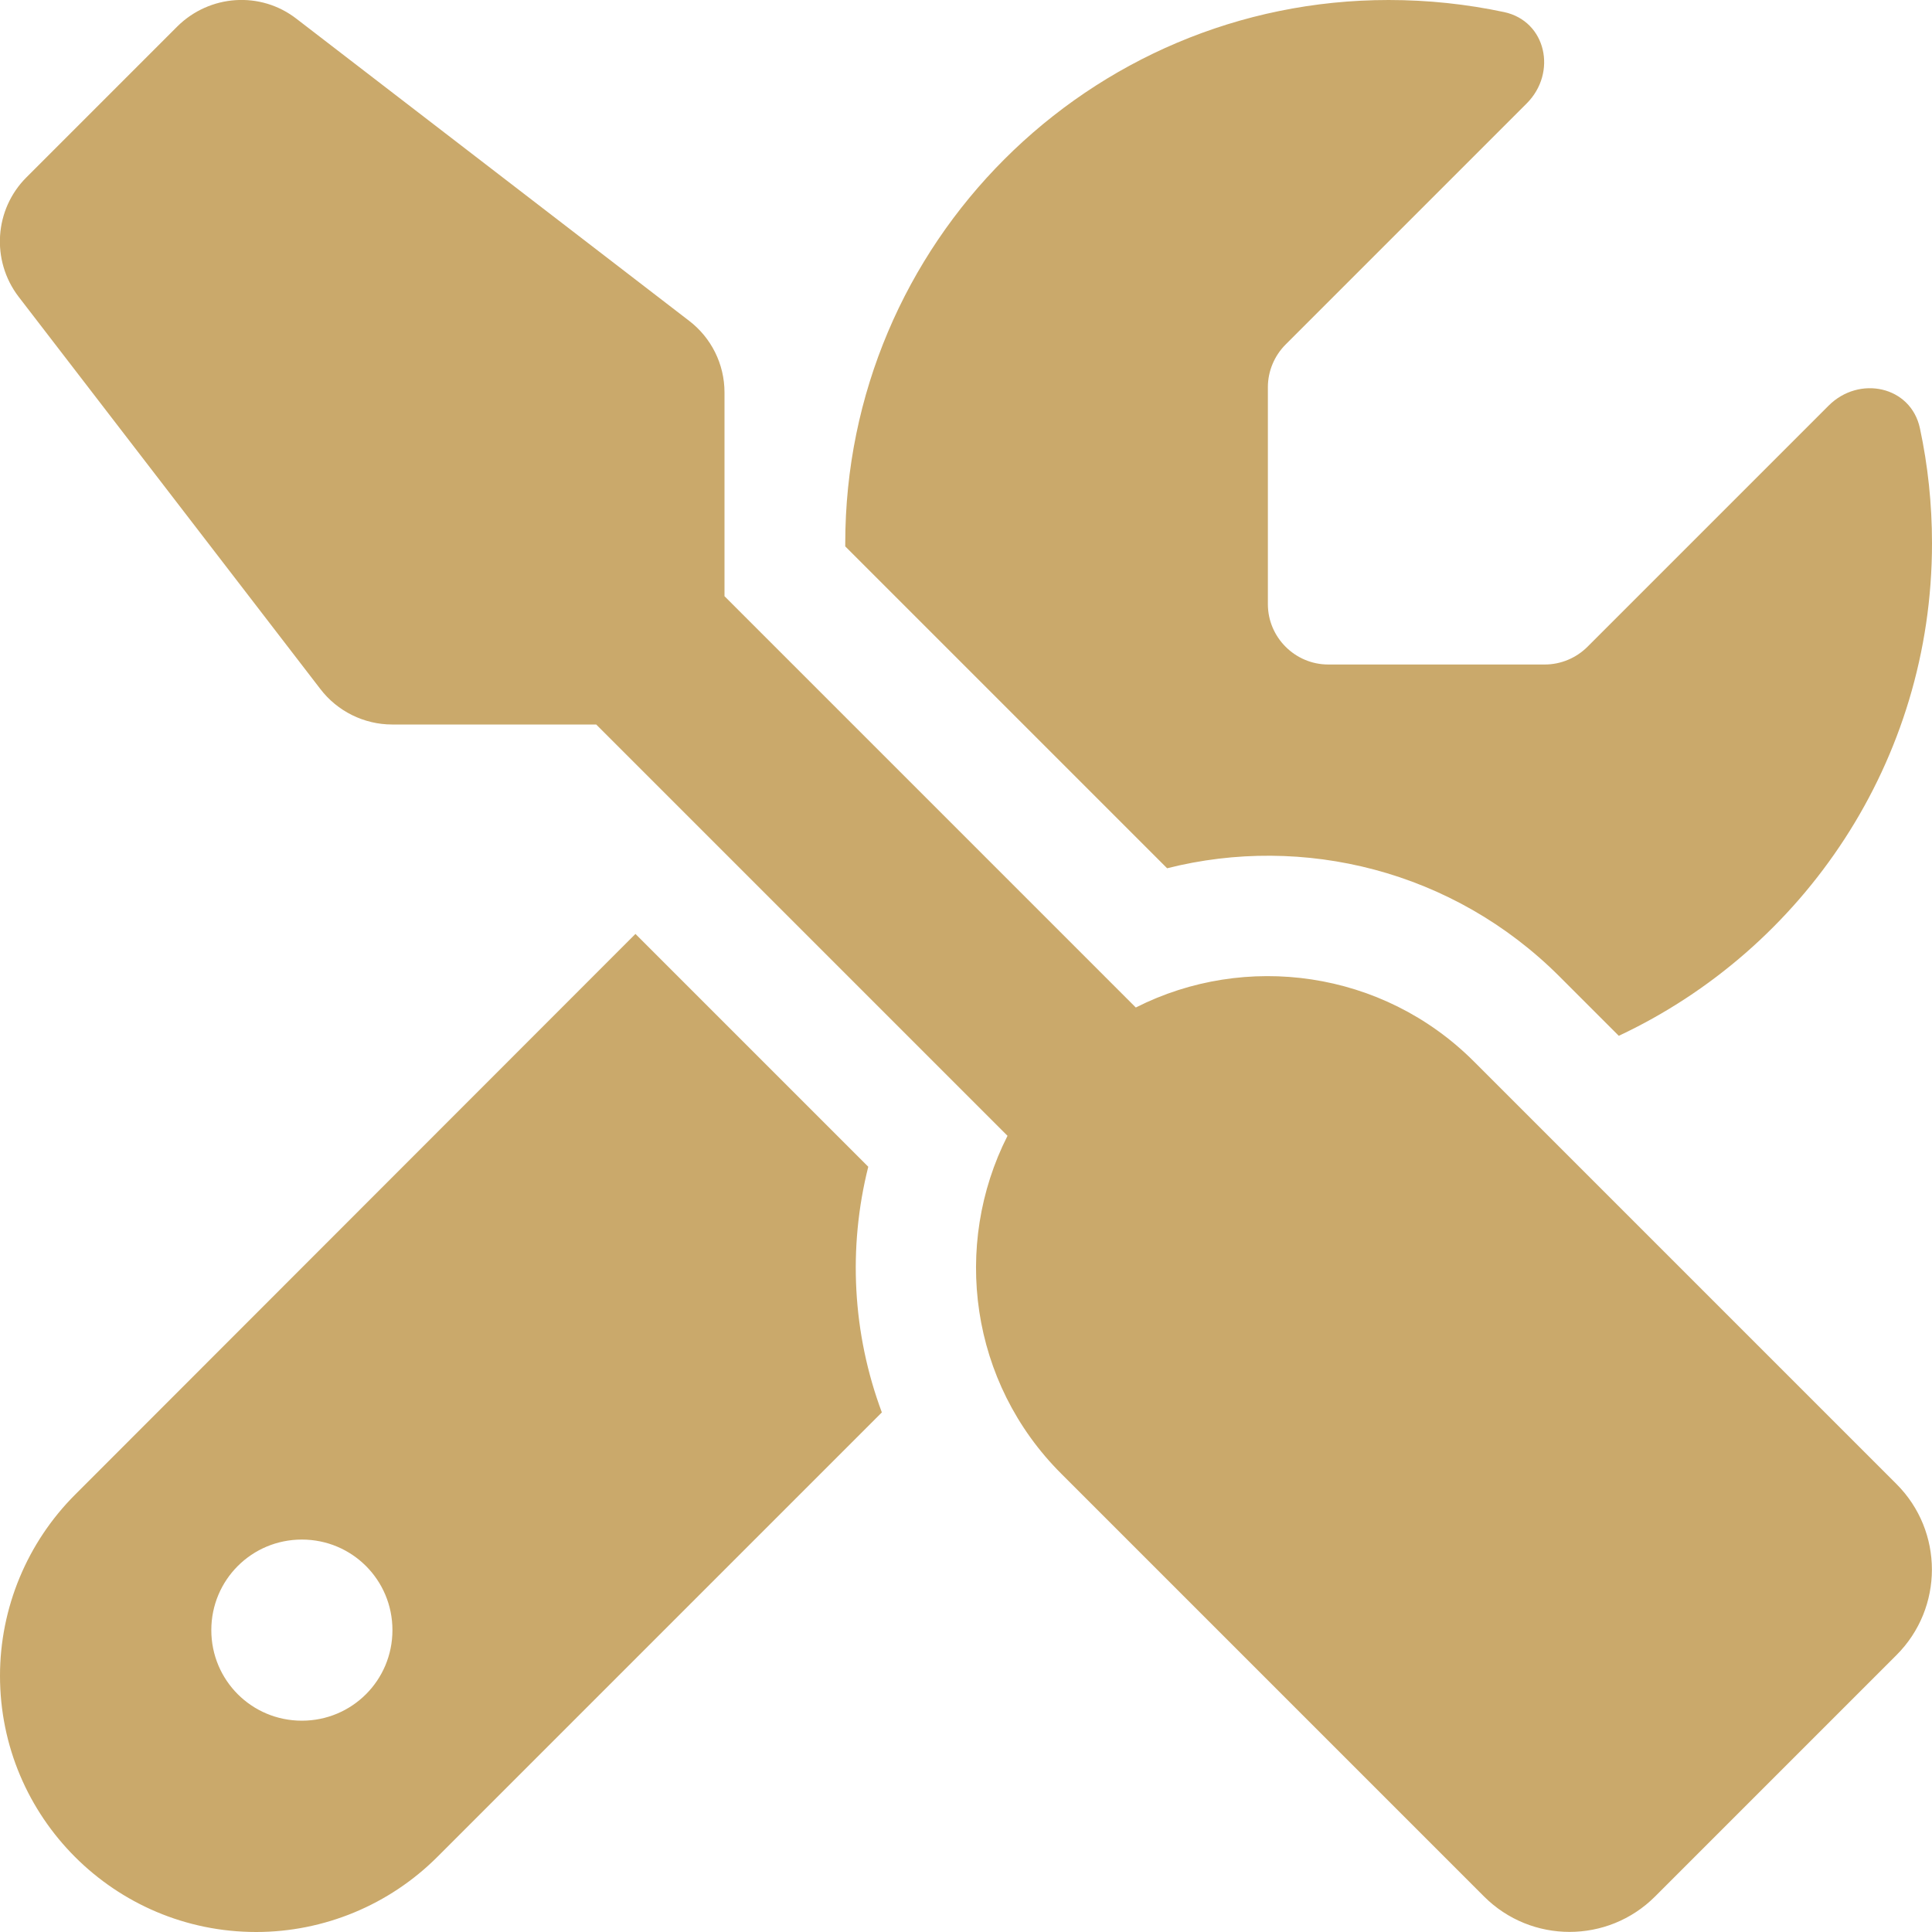
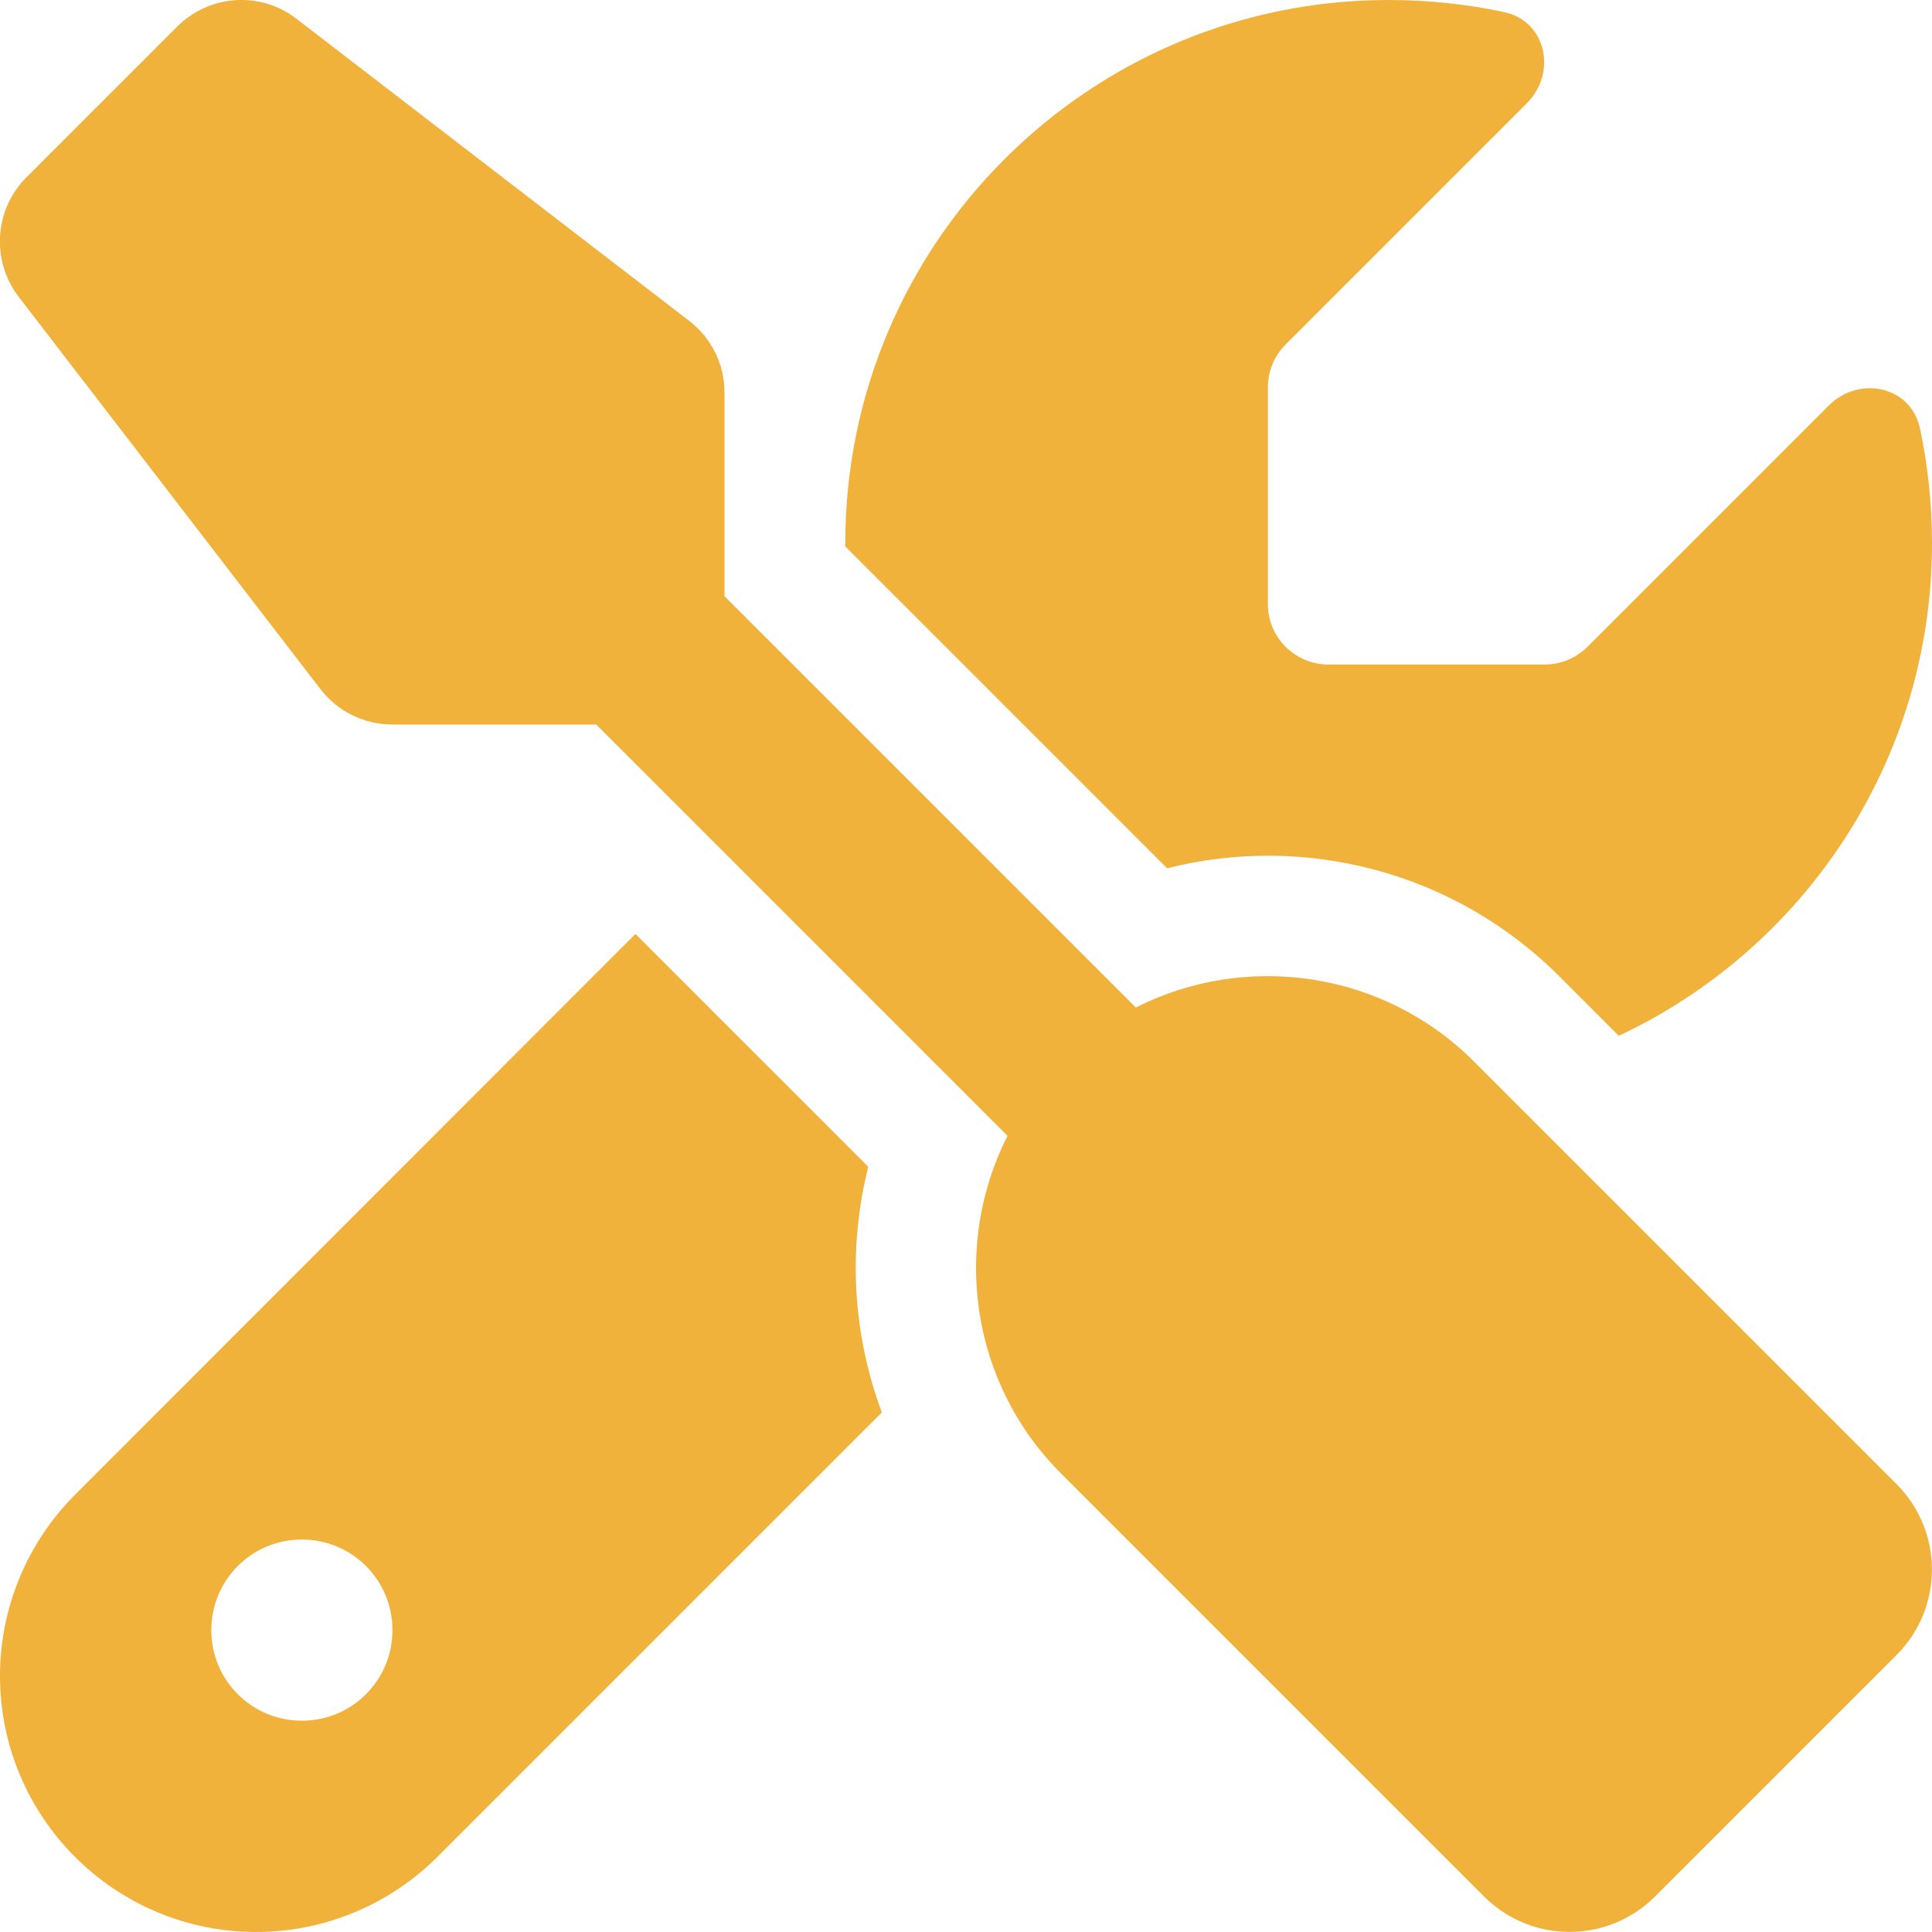
<svg xmlns="http://www.w3.org/2000/svg" viewBox="0 0 512 512">
-   <path fill="#CAA96B" d="M78.6 5C69.1-2.4 55.6-1.5 47 7L7 47c-8.5 8.5-9.4 22-2.1 31.6l80 104c4.5 5.9 11.6 9.4 19 9.4h54.1l109 109c-14.7 29-10 65.4 14.3 89.6l112 112c12.5 12.5 32.8 12.5 45.3 0l64-64c12.5-12.5 12.5-32.8 0-45.3l-112-112c-24.2-24.2-60.6-29-89.6-14.3l-109-109V104c0-7.5-3.5-14.5-9.4-19L78.6 5zM19.9 396.1C7.2 408.8 0 426.1 0 444.1C0 481.6 30.4 512 67.9 512c18 0 35.3-7.2 48-19.9L233.7 374.3c-7.8-20.9-9-43.6-3.6-65.1l-61.7-61.7L19.9 396.1zM512 144c0-10.5-1.1-20.7-3.2-30.5c-2.4-11.2-16.1-14.1-24.2-6l-63.9 63.9c-3 3-7.1 4.7-11.3 4.7H352c-8.8 0-16-7.2-16-16V102.6c0-4.2 1.7-8.3 4.7-11.3l63.9-63.9c8.1-8.1 5.2-21.8-6-24.2C388.7 1.1 378.5 0 368 0C288.5 0 224 64.5 224 144l0 .8 85.3 85.3c36-9.1 75.8 .5 104 28.7L429 274.5c49-23 83-72.8 83-130.5zM104 432c0 13.3-10.7 24-24 24s-24-10.7-24-24s10.7-24 24-24s24 10.7 24 24z" />
+   <path fill="#f1b23b" d="M78.6 5C69.1-2.4 55.6-1.5 47 7L7 47c-8.5 8.5-9.4 22-2.1 31.6l80 104c4.5 5.9 11.6 9.4 19 9.4h54.1l109 109c-14.7 29-10 65.4 14.3 89.6l112 112c12.5 12.5 32.8 12.5 45.3 0l64-64c12.5-12.5 12.5-32.8 0-45.3l-112-112c-24.2-24.2-60.6-29-89.6-14.3l-109-109V104c0-7.5-3.5-14.5-9.4-19L78.6 5zM19.9 396.1C7.2 408.8 0 426.1 0 444.1C0 481.6 30.4 512 67.9 512c18 0 35.3-7.2 48-19.9L233.7 374.3c-7.8-20.9-9-43.6-3.6-65.1l-61.7-61.7L19.9 396.1zM512 144c0-10.5-1.1-20.7-3.2-30.5c-2.4-11.2-16.1-14.1-24.2-6l-63.9 63.9c-3 3-7.1 4.7-11.3 4.7H352c-8.8 0-16-7.2-16-16V102.6c0-4.2 1.7-8.3 4.7-11.3l63.9-63.9c8.1-8.1 5.2-21.8-6-24.2C388.7 1.1 378.5 0 368 0C288.5 0 224 64.5 224 144l0 .8 85.3 85.3c36-9.1 75.8 .5 104 28.7L429 274.5c49-23 83-72.8 83-130.5zM104 432c0 13.3-10.7 24-24 24s-24-10.7-24-24s10.7-24 24-24s24 10.7 24 24z" />
</svg>
